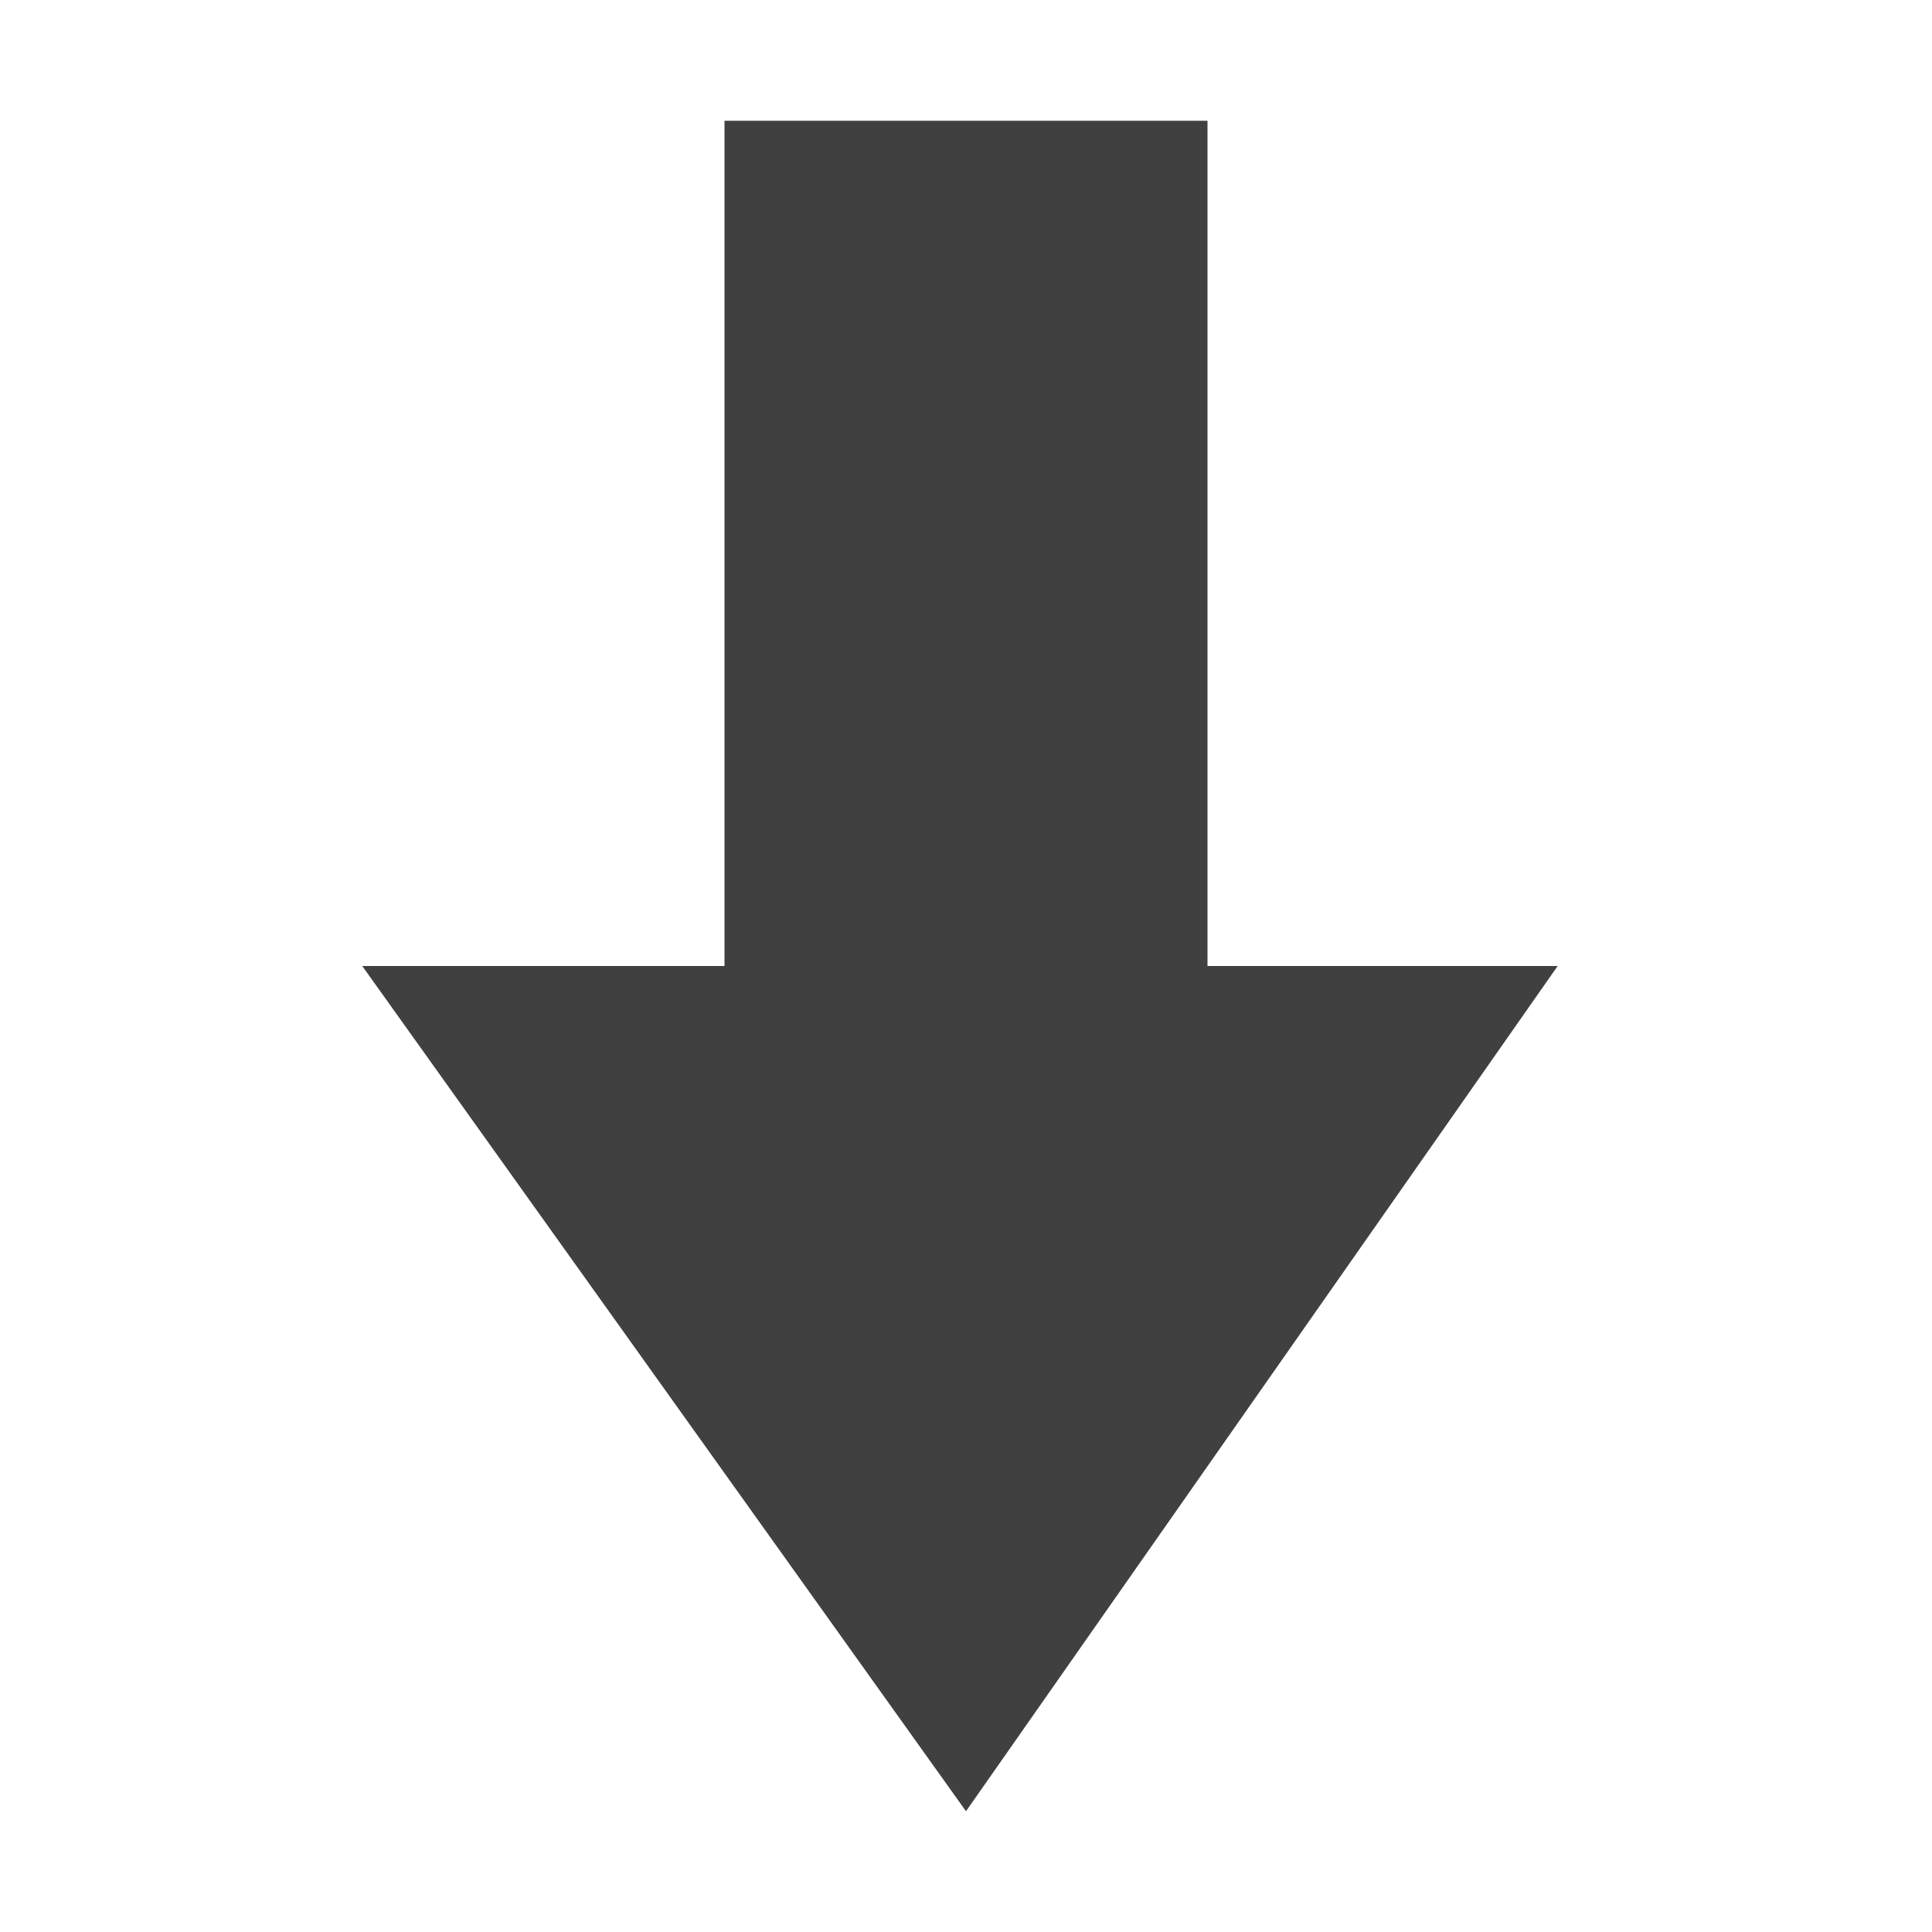
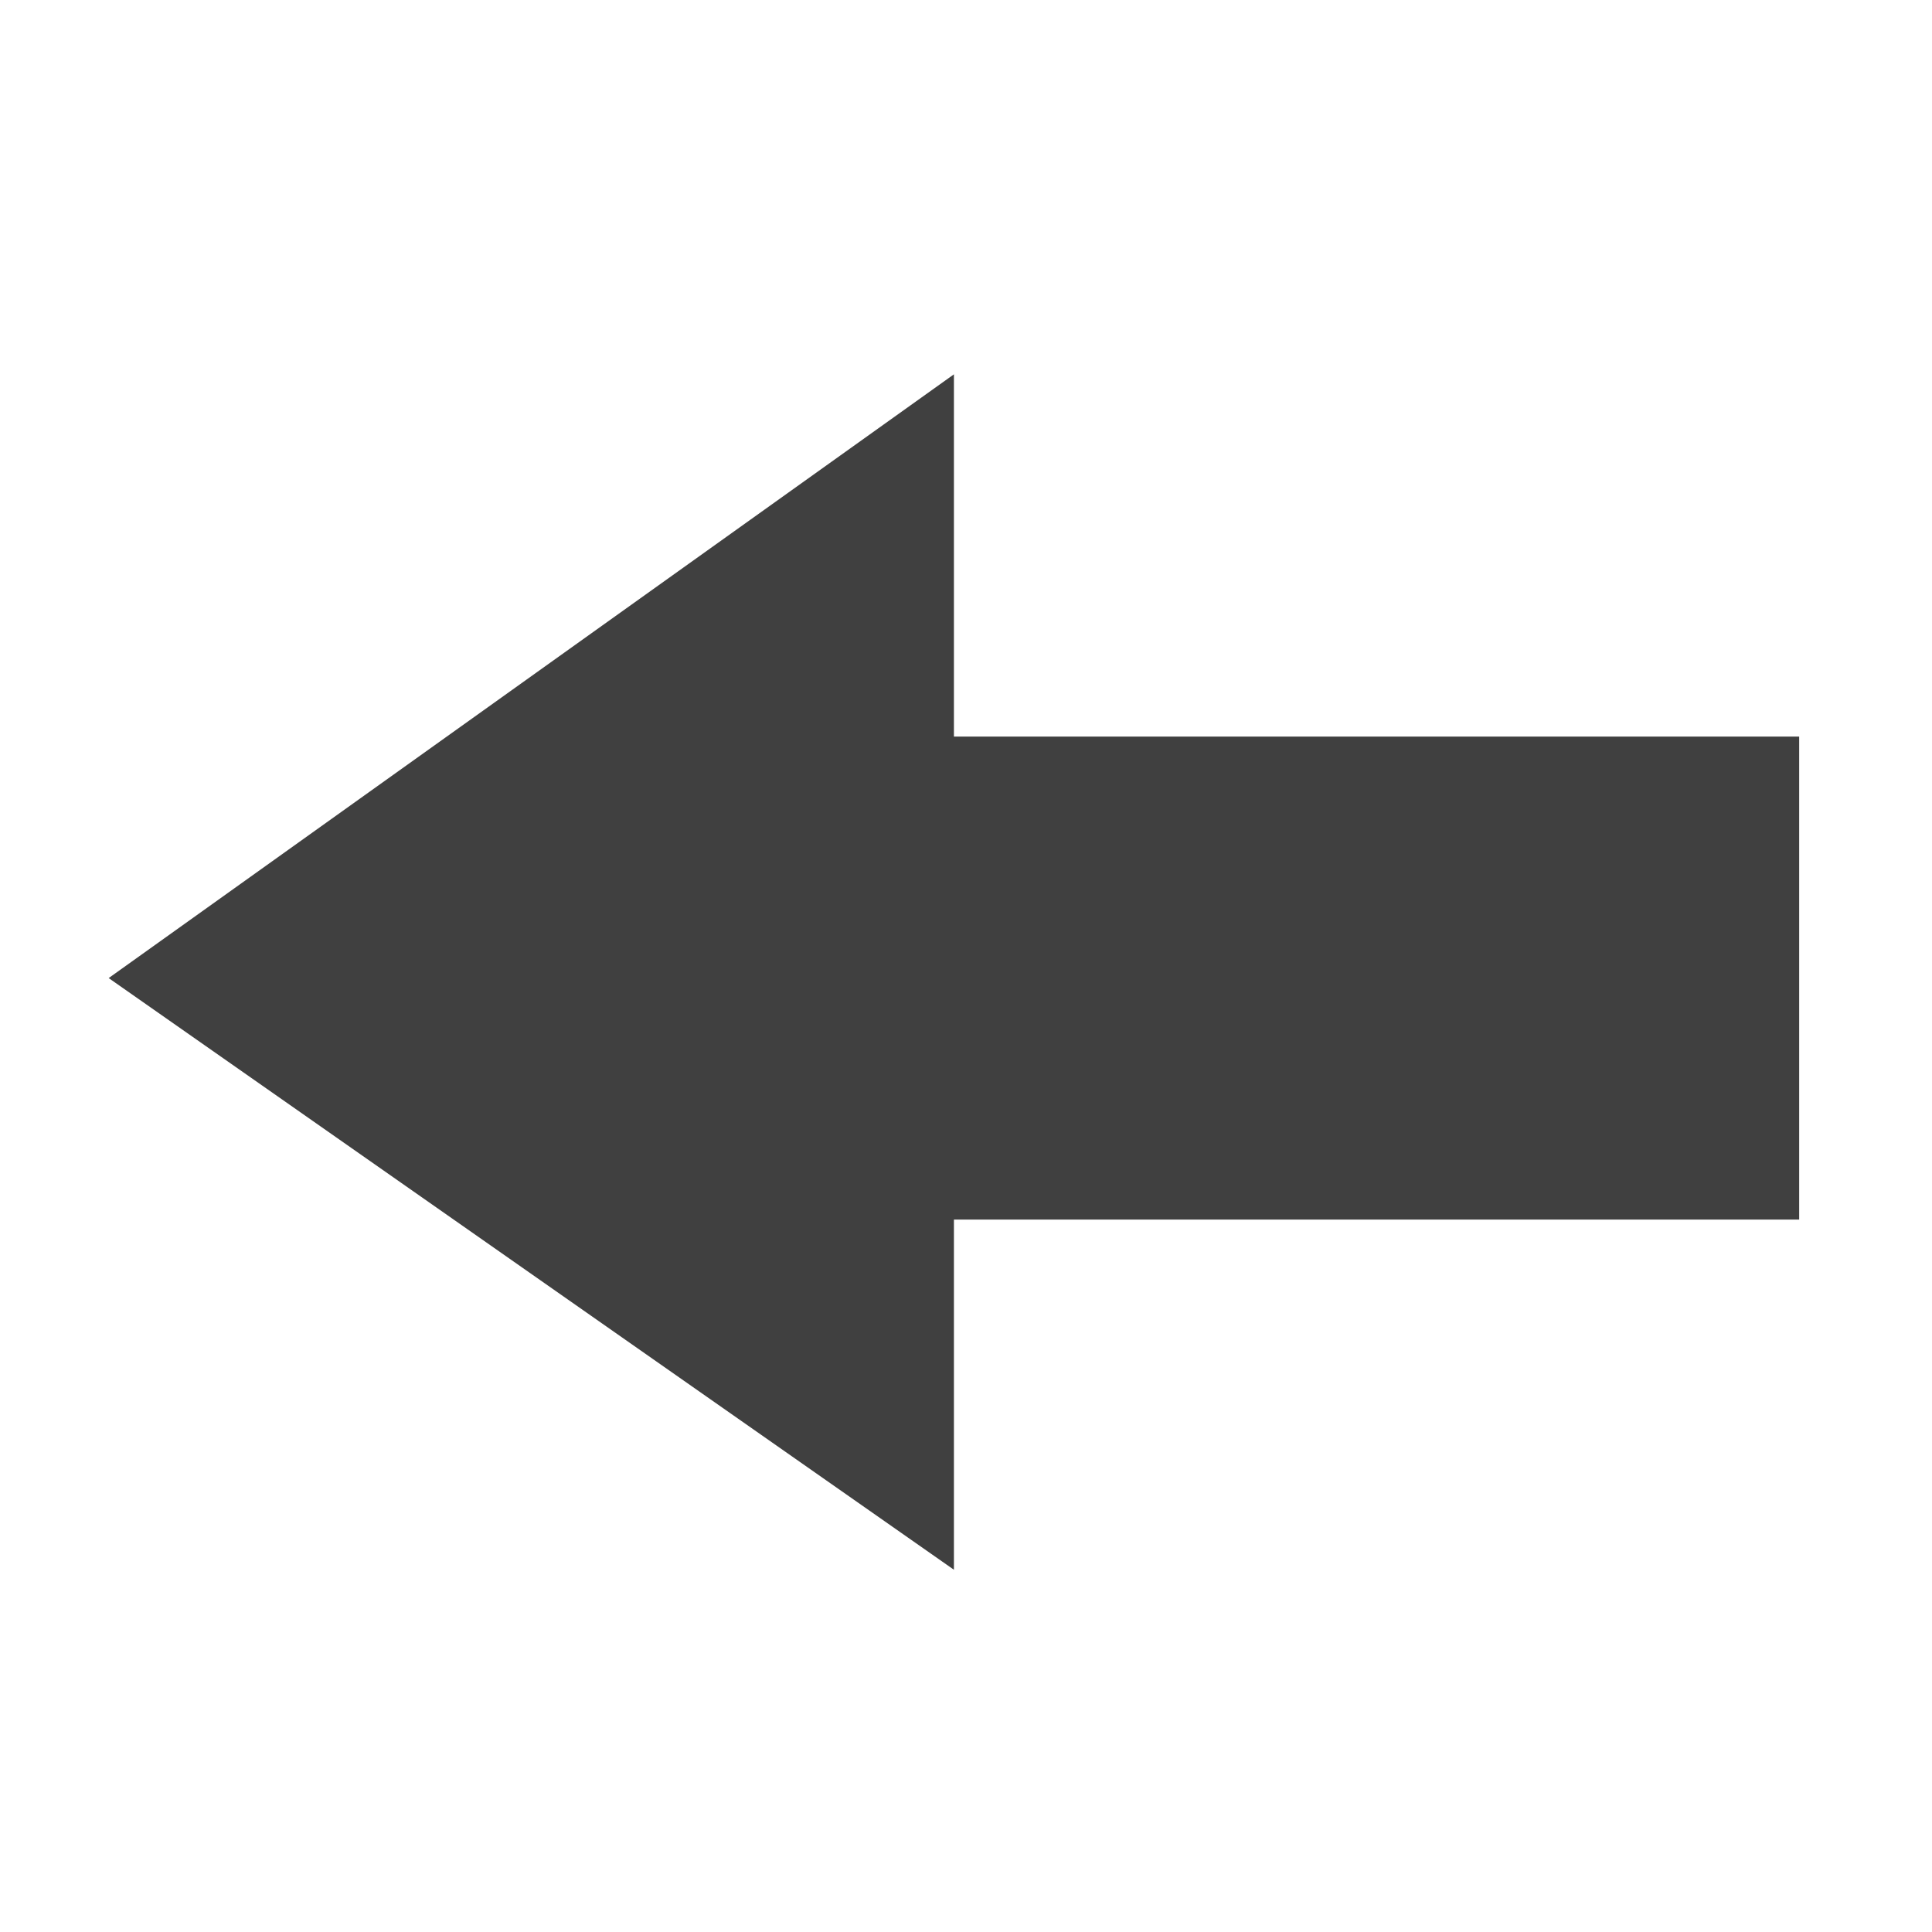
<svg xmlns="http://www.w3.org/2000/svg" version="1.1" id="Layer_1" x="0px" y="0px" viewBox="0 0 16 16" style="enable-background:new 0 0 16 16;" xml:space="preserve">
  <style type="text/css">
	.st0{fill:#404040;}
</style>
  <g id="Layer_1_1_">
</g>
-   <polygon class="st0" points="12.9,8 8,15 3,8 6,8 6,1 10,1 10,8 " />
+   <polygon class="st0" points="7.9,13 0.9,8.1 7.9,3.1 7.9,6.1 14.9,6.1 14.9,10.1 7.9,10.1 " />
</svg>
